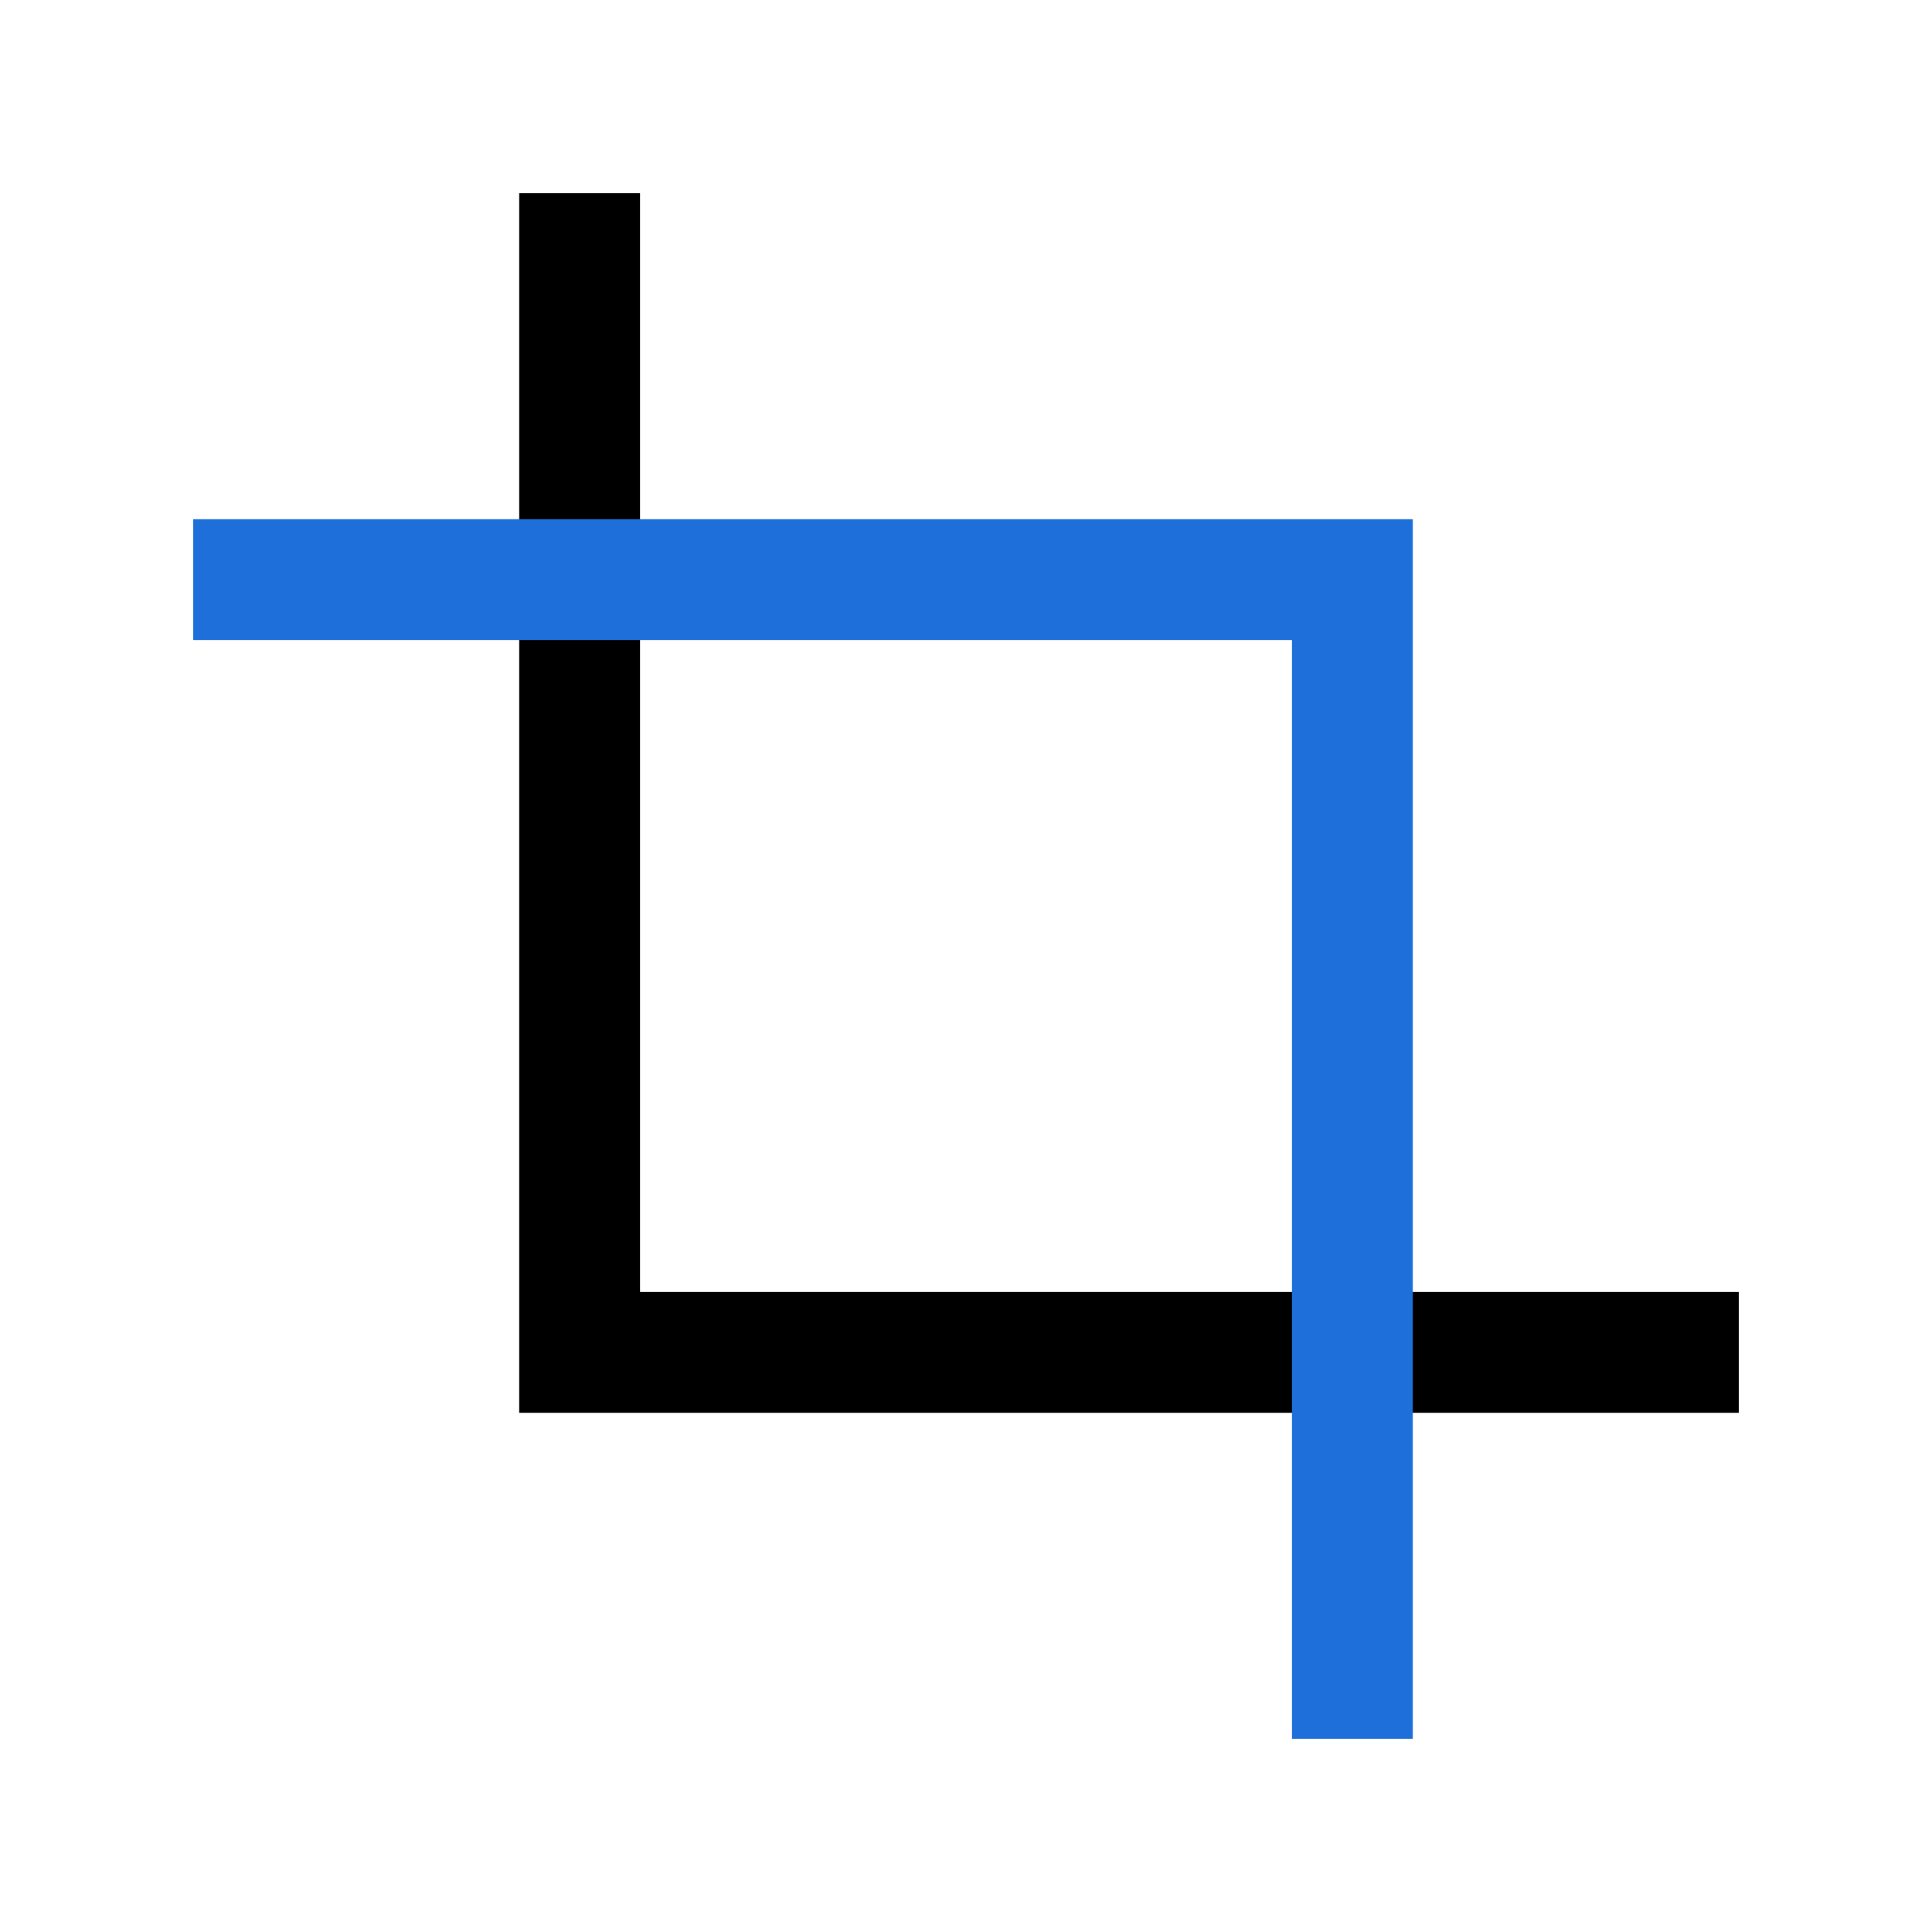
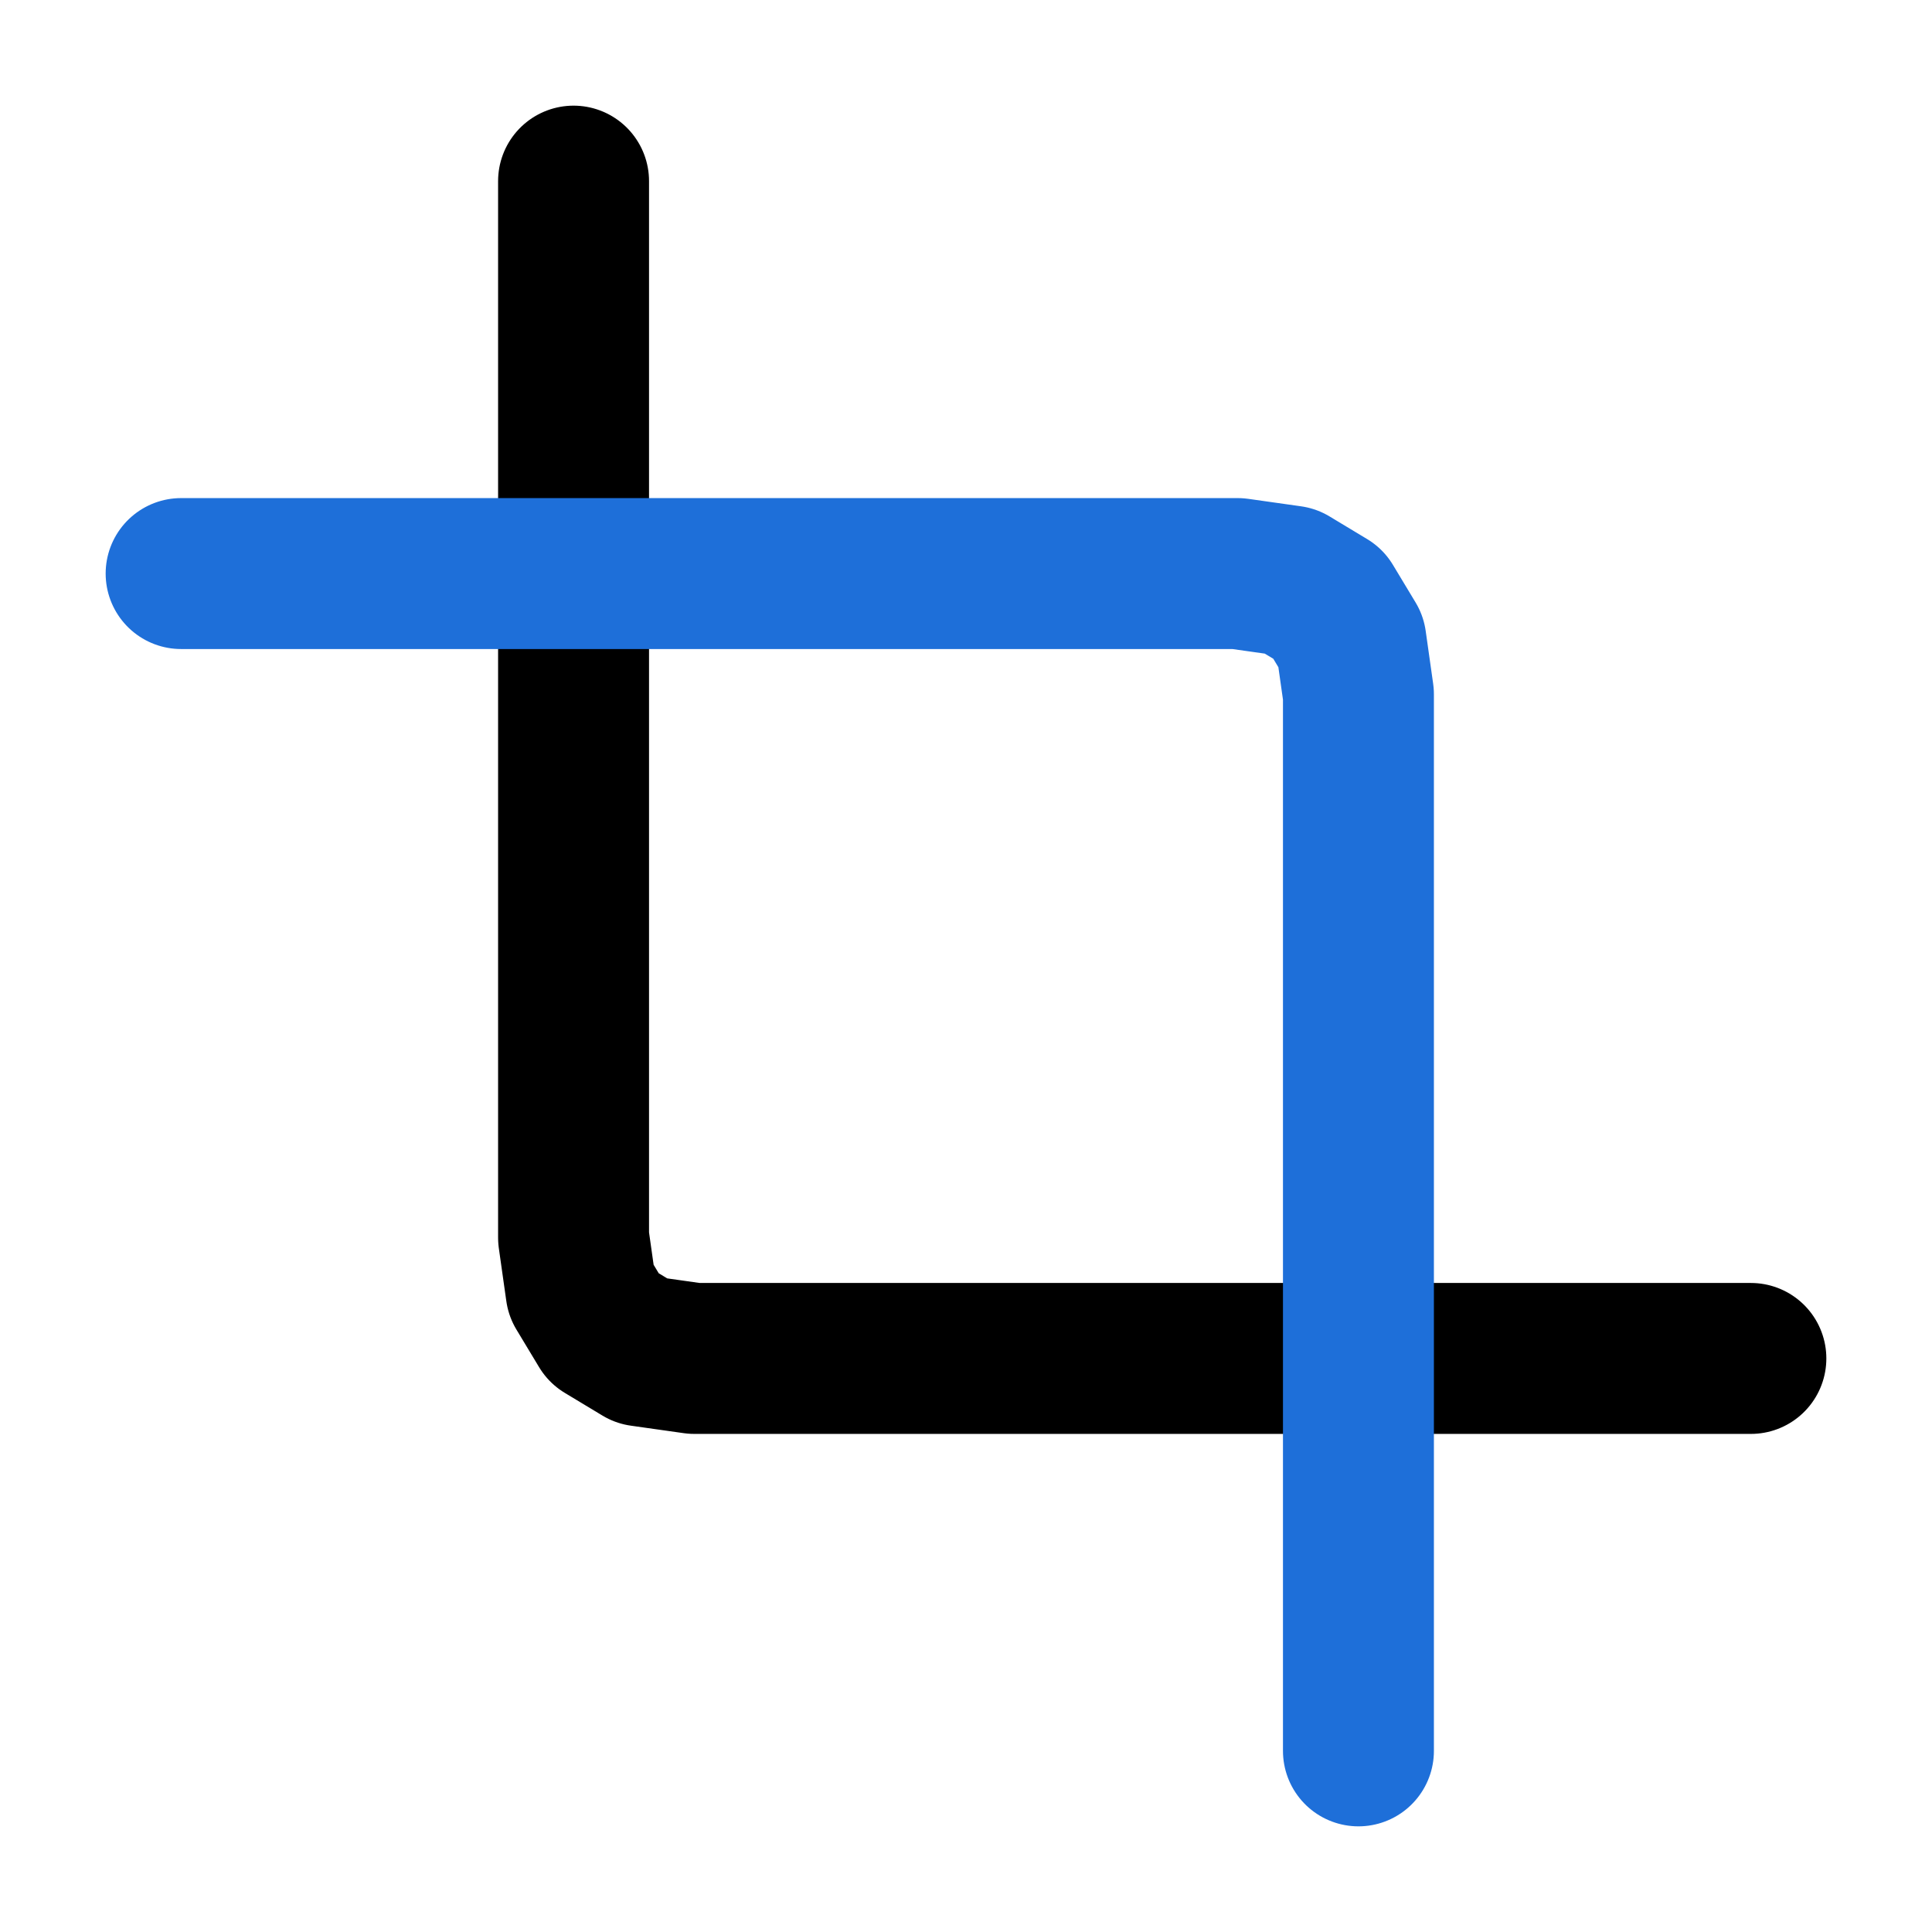
- <svg xmlns="http://www.w3.org/2000/svg" viewBox="0 0 20 20" width="20" height="20">
-   <path d="M6 2 L6 14 L18 14" fill="none" stroke="currentColor" stroke-width="1.25" />
-   <path d="M2 6 L14 6 L14 18" fill="none" stroke="#1E6FD9" class="accent" stroke-width="1.25" />
+ <svg xmlns="http://www.w3.org/2000/svg" viewBox="0 0 16 16" width="16" height="16">
+   <polyline points="4.75 1.5 4.75 10.25 4.812 10.688 5 11 5.312 11.188 5.75 11.25 14.5 11.25" fill="none" stroke="currentColor" stroke-width="1.250" stroke-linecap="round" stroke-linejoin="round" />
+   <polyline points="1.5 4.75 10.25 4.75 10.688 4.812 11 5 11.188 5.312 11.25 5.75 11.25 14.5" class="accent" fill="none" stroke="#1E6FD9" stroke-width="1.250" stroke-linecap="round" stroke-linejoin="round" />
</svg>
